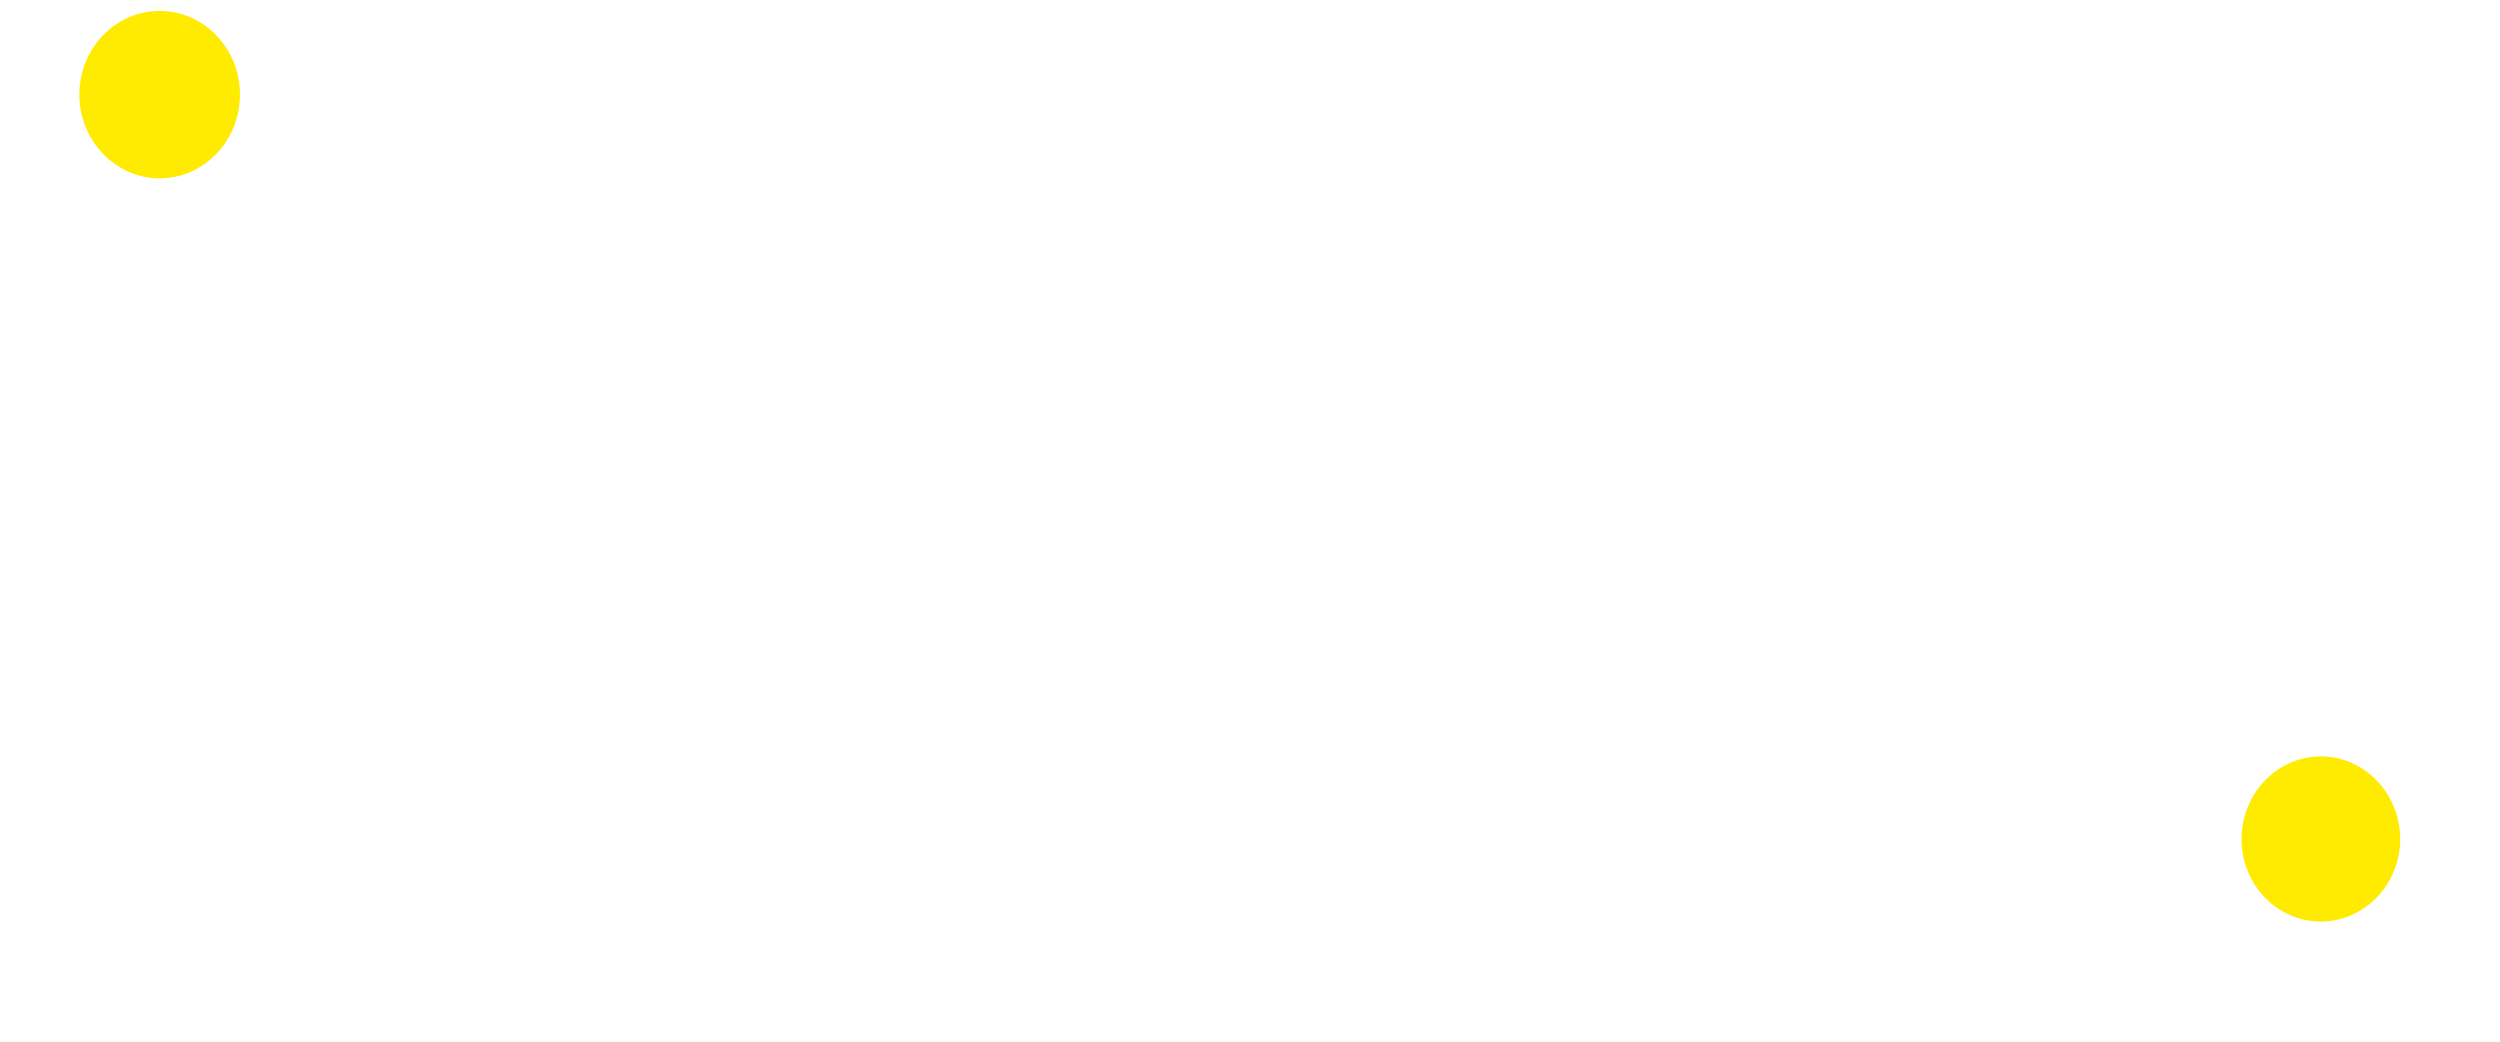
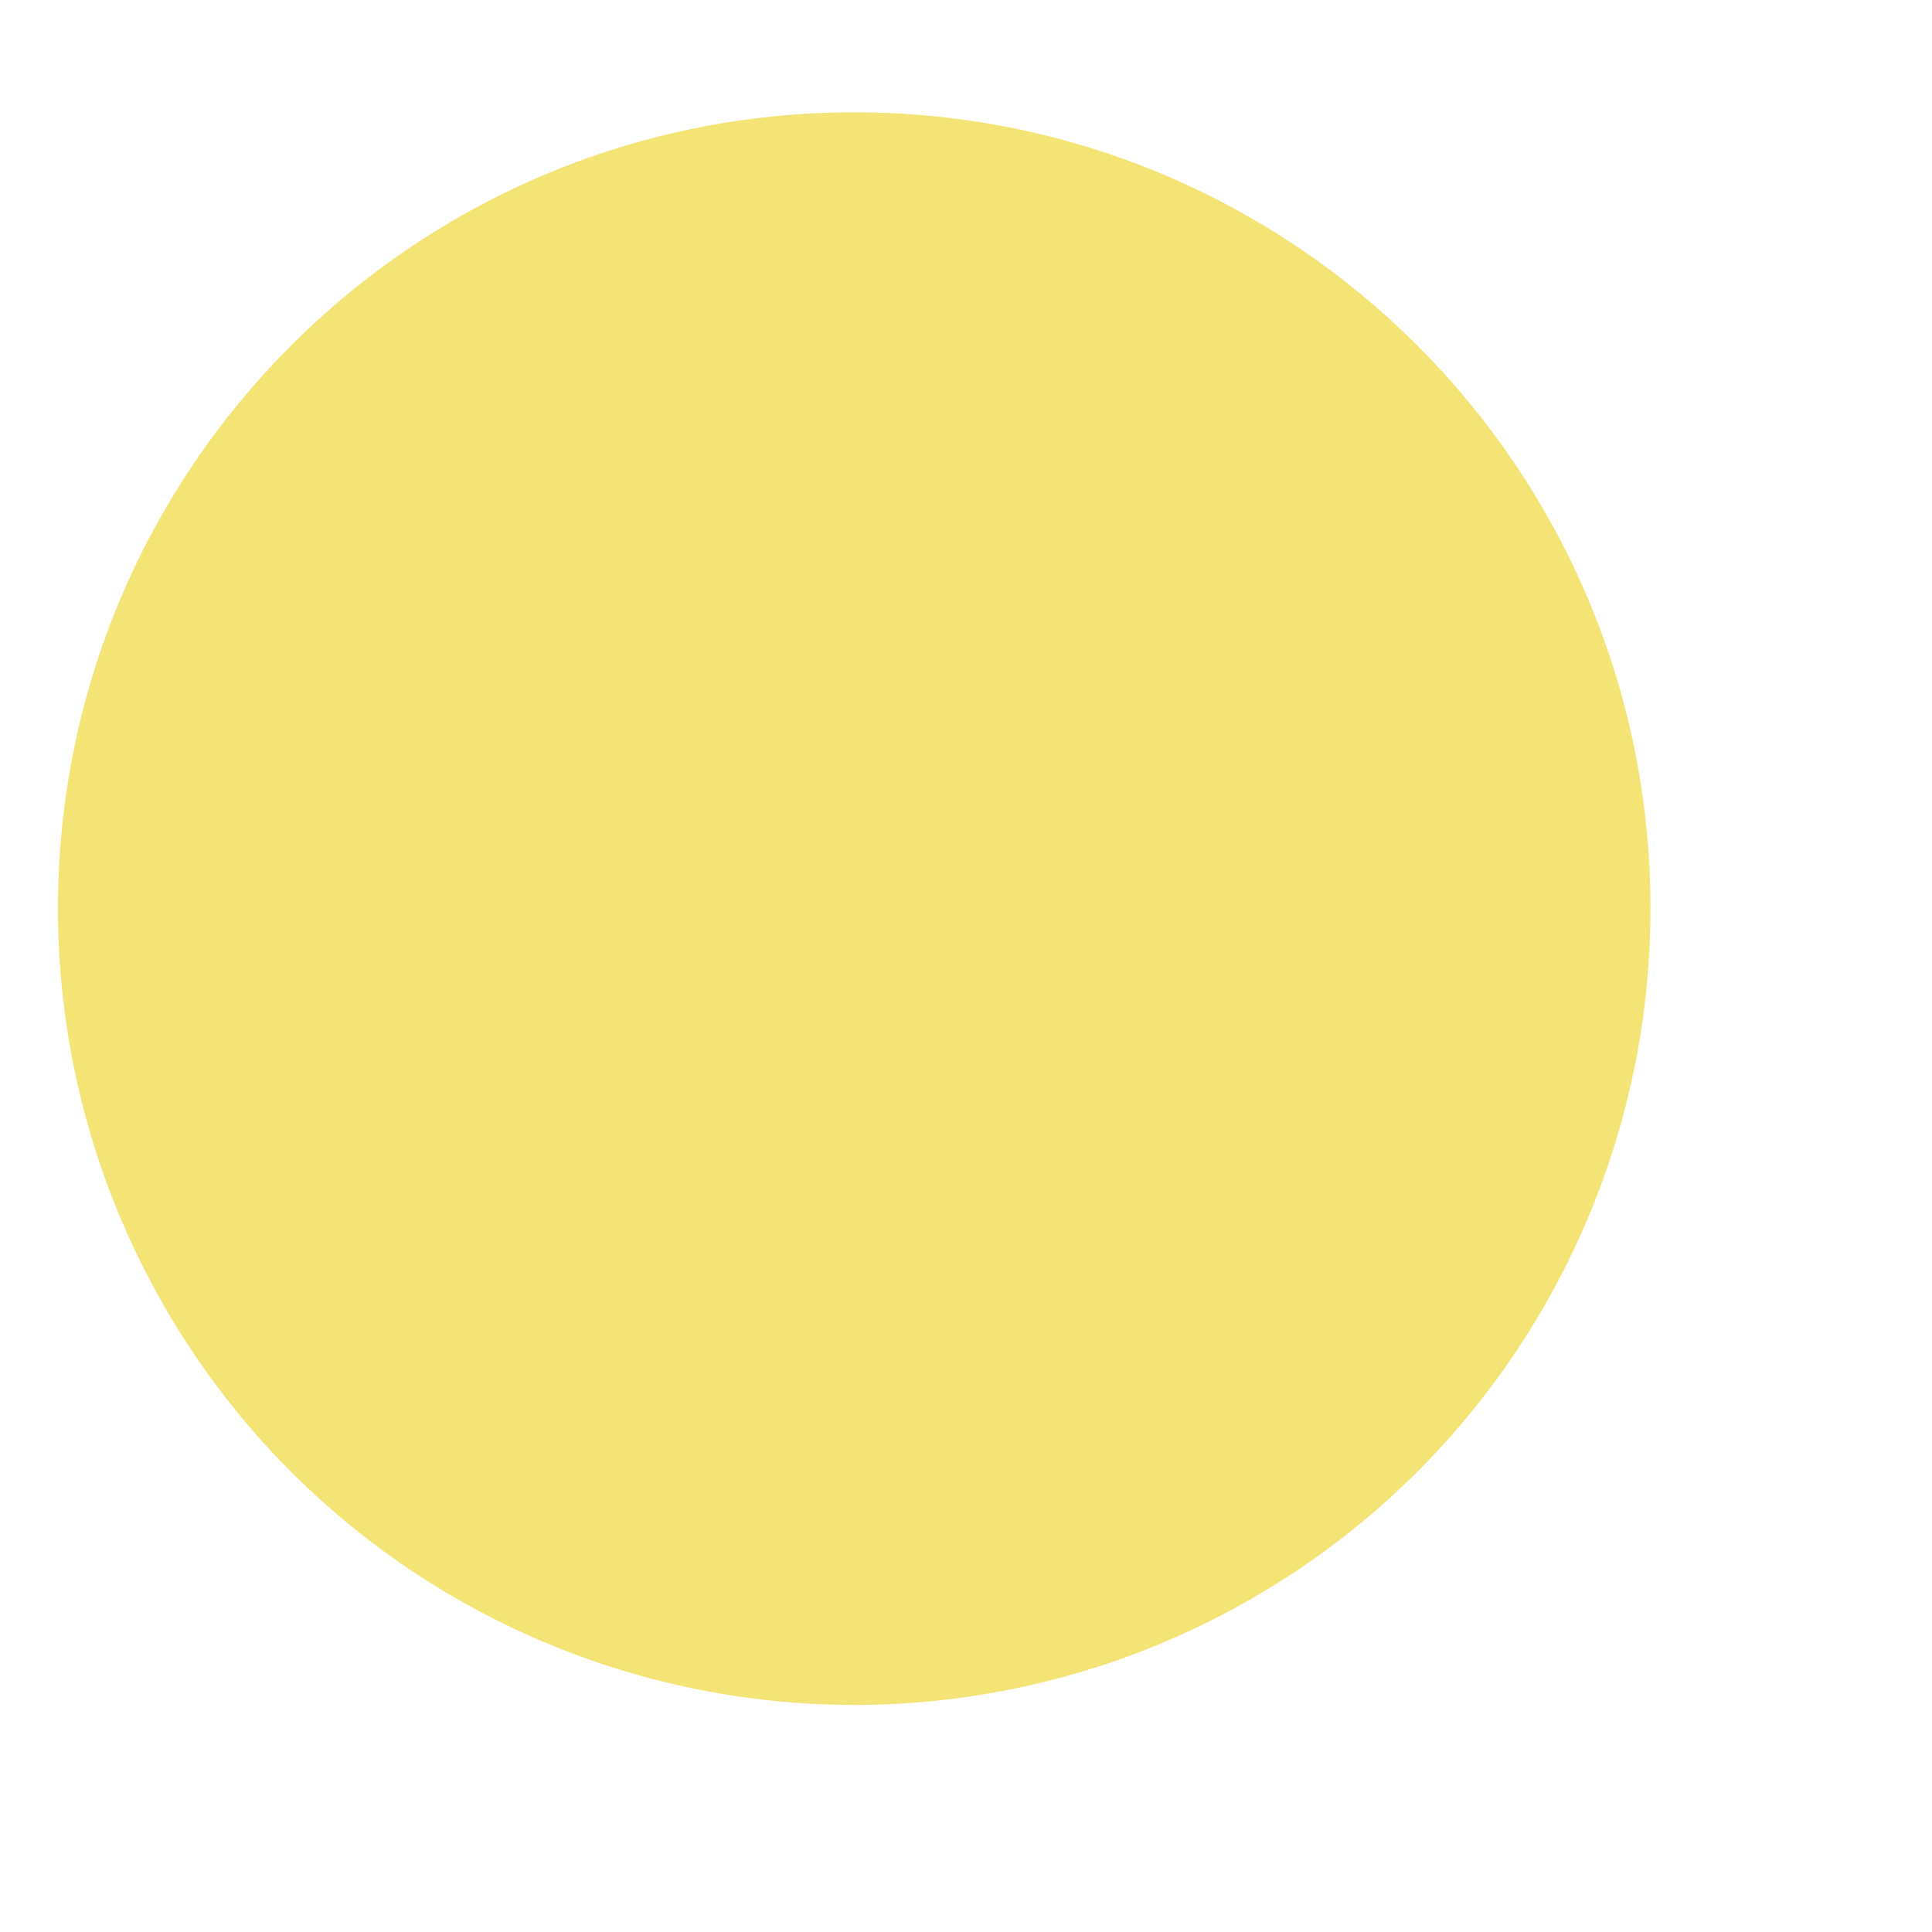
- <svg xmlns="http://www.w3.org/2000/svg" version="1.1" width="24px" height="10px">
-   <g transform="matrix(1 0 0 1 -11 -7 )">
-     <path d="M 1.533 0.105  C 1.105 0.105  0.762 0.466  0.762 0.908  C 0.762 1.351  1.109 1.712  1.533 1.712  C 1.958 1.712  2.304 1.351  2.304 0.908  C 2.304 0.466  1.958 0.105  1.533 0.105  Z M 22.279 7.261  C 21.858 7.265  21.519 7.618  21.519 8.056  C 21.519 8.495  21.862 8.847  22.279 8.847  C 22.699 8.847  23.042 8.49  23.042 8.056  C 23.042 7.618  22.699 7.261  22.279 7.261  Z " fill-rule="nonzero" fill="#ffeb00" stroke="none" transform="matrix(1 0 0 1 11 7 )" />
+ <svg xmlns="http://www.w3.org/2000/svg" version="1.1" width="7px" height="7px">
+   <g transform="matrix(1 0 0 1 -13 -12 )">
+     <path d="M 3.095 0.407  C 1.501 0.407  0.21 1.698  0.21 3.292  C 0.21 4.322  0.759 5.276  1.652 5.791  C 2.546 6.306  3.644 6.306  4.537 5.791  C 5.431 5.276  5.98 4.322  5.98 3.292  C 5.98 1.698  4.689 0.407  3.095 0.407  Z " fill-rule="nonzero" fill="#f4e476" stroke="none" transform="matrix(1 0 0 1 13 12 )" />
  </g>
</svg>
